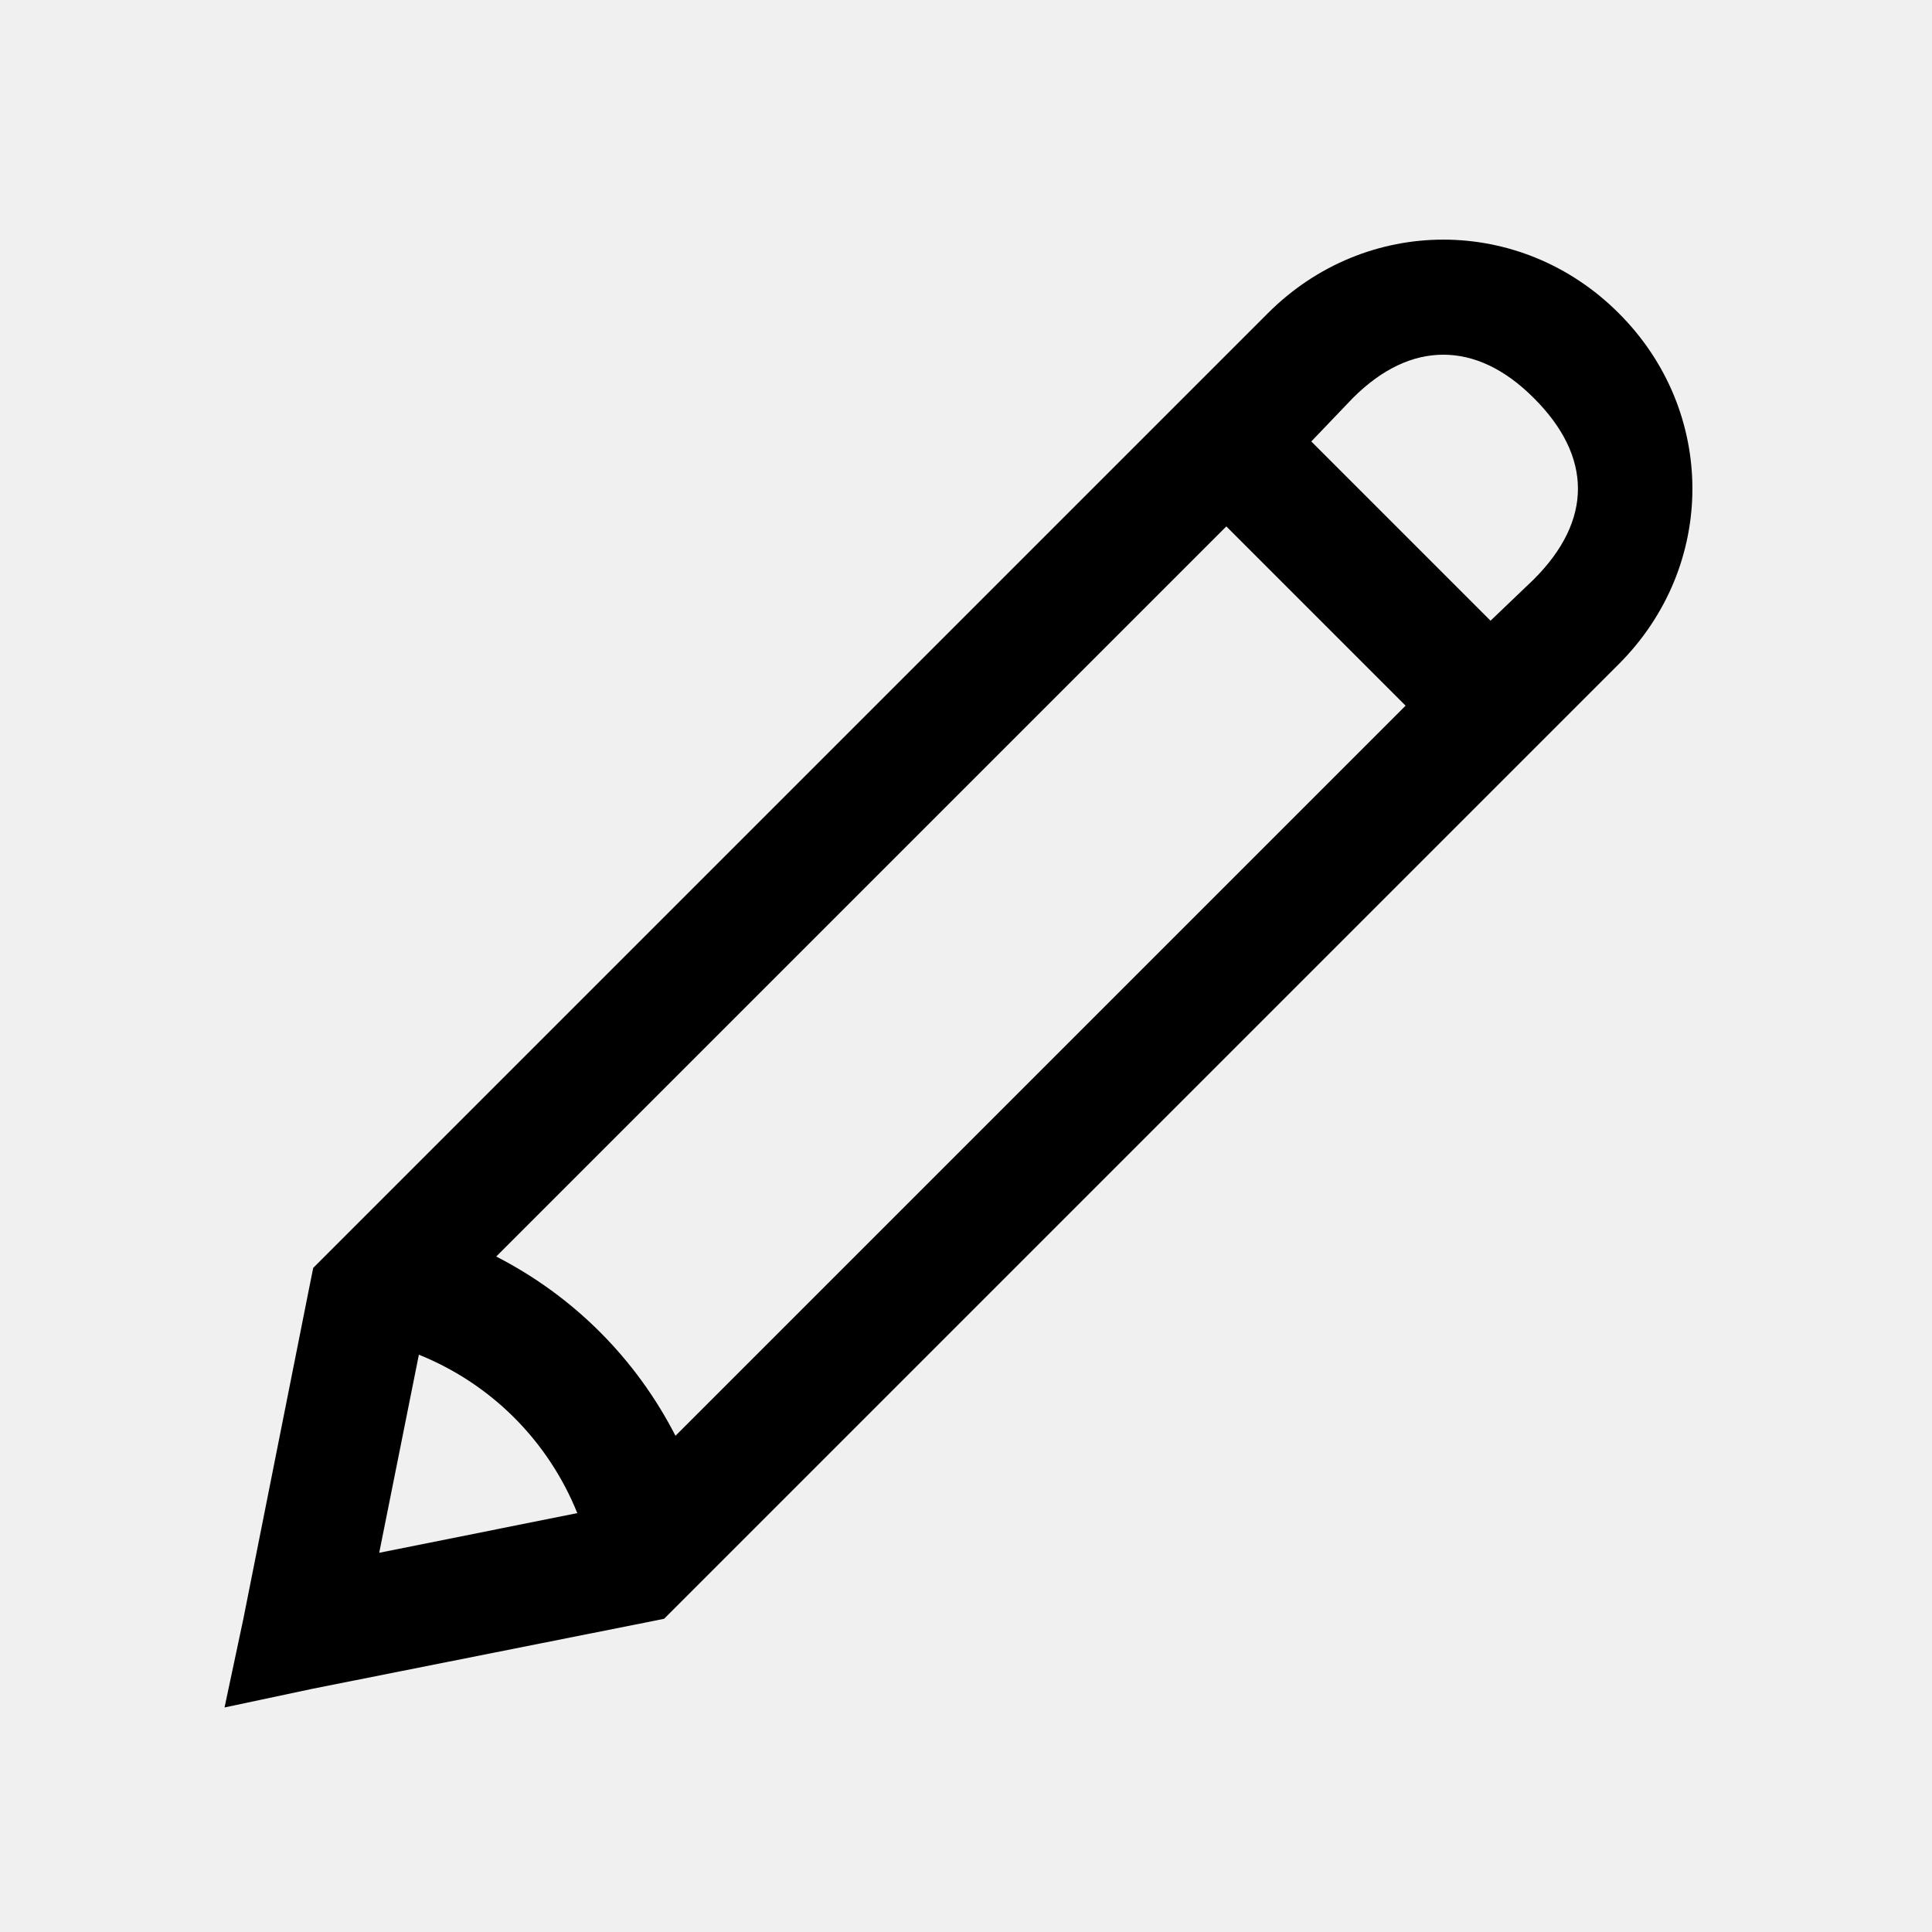
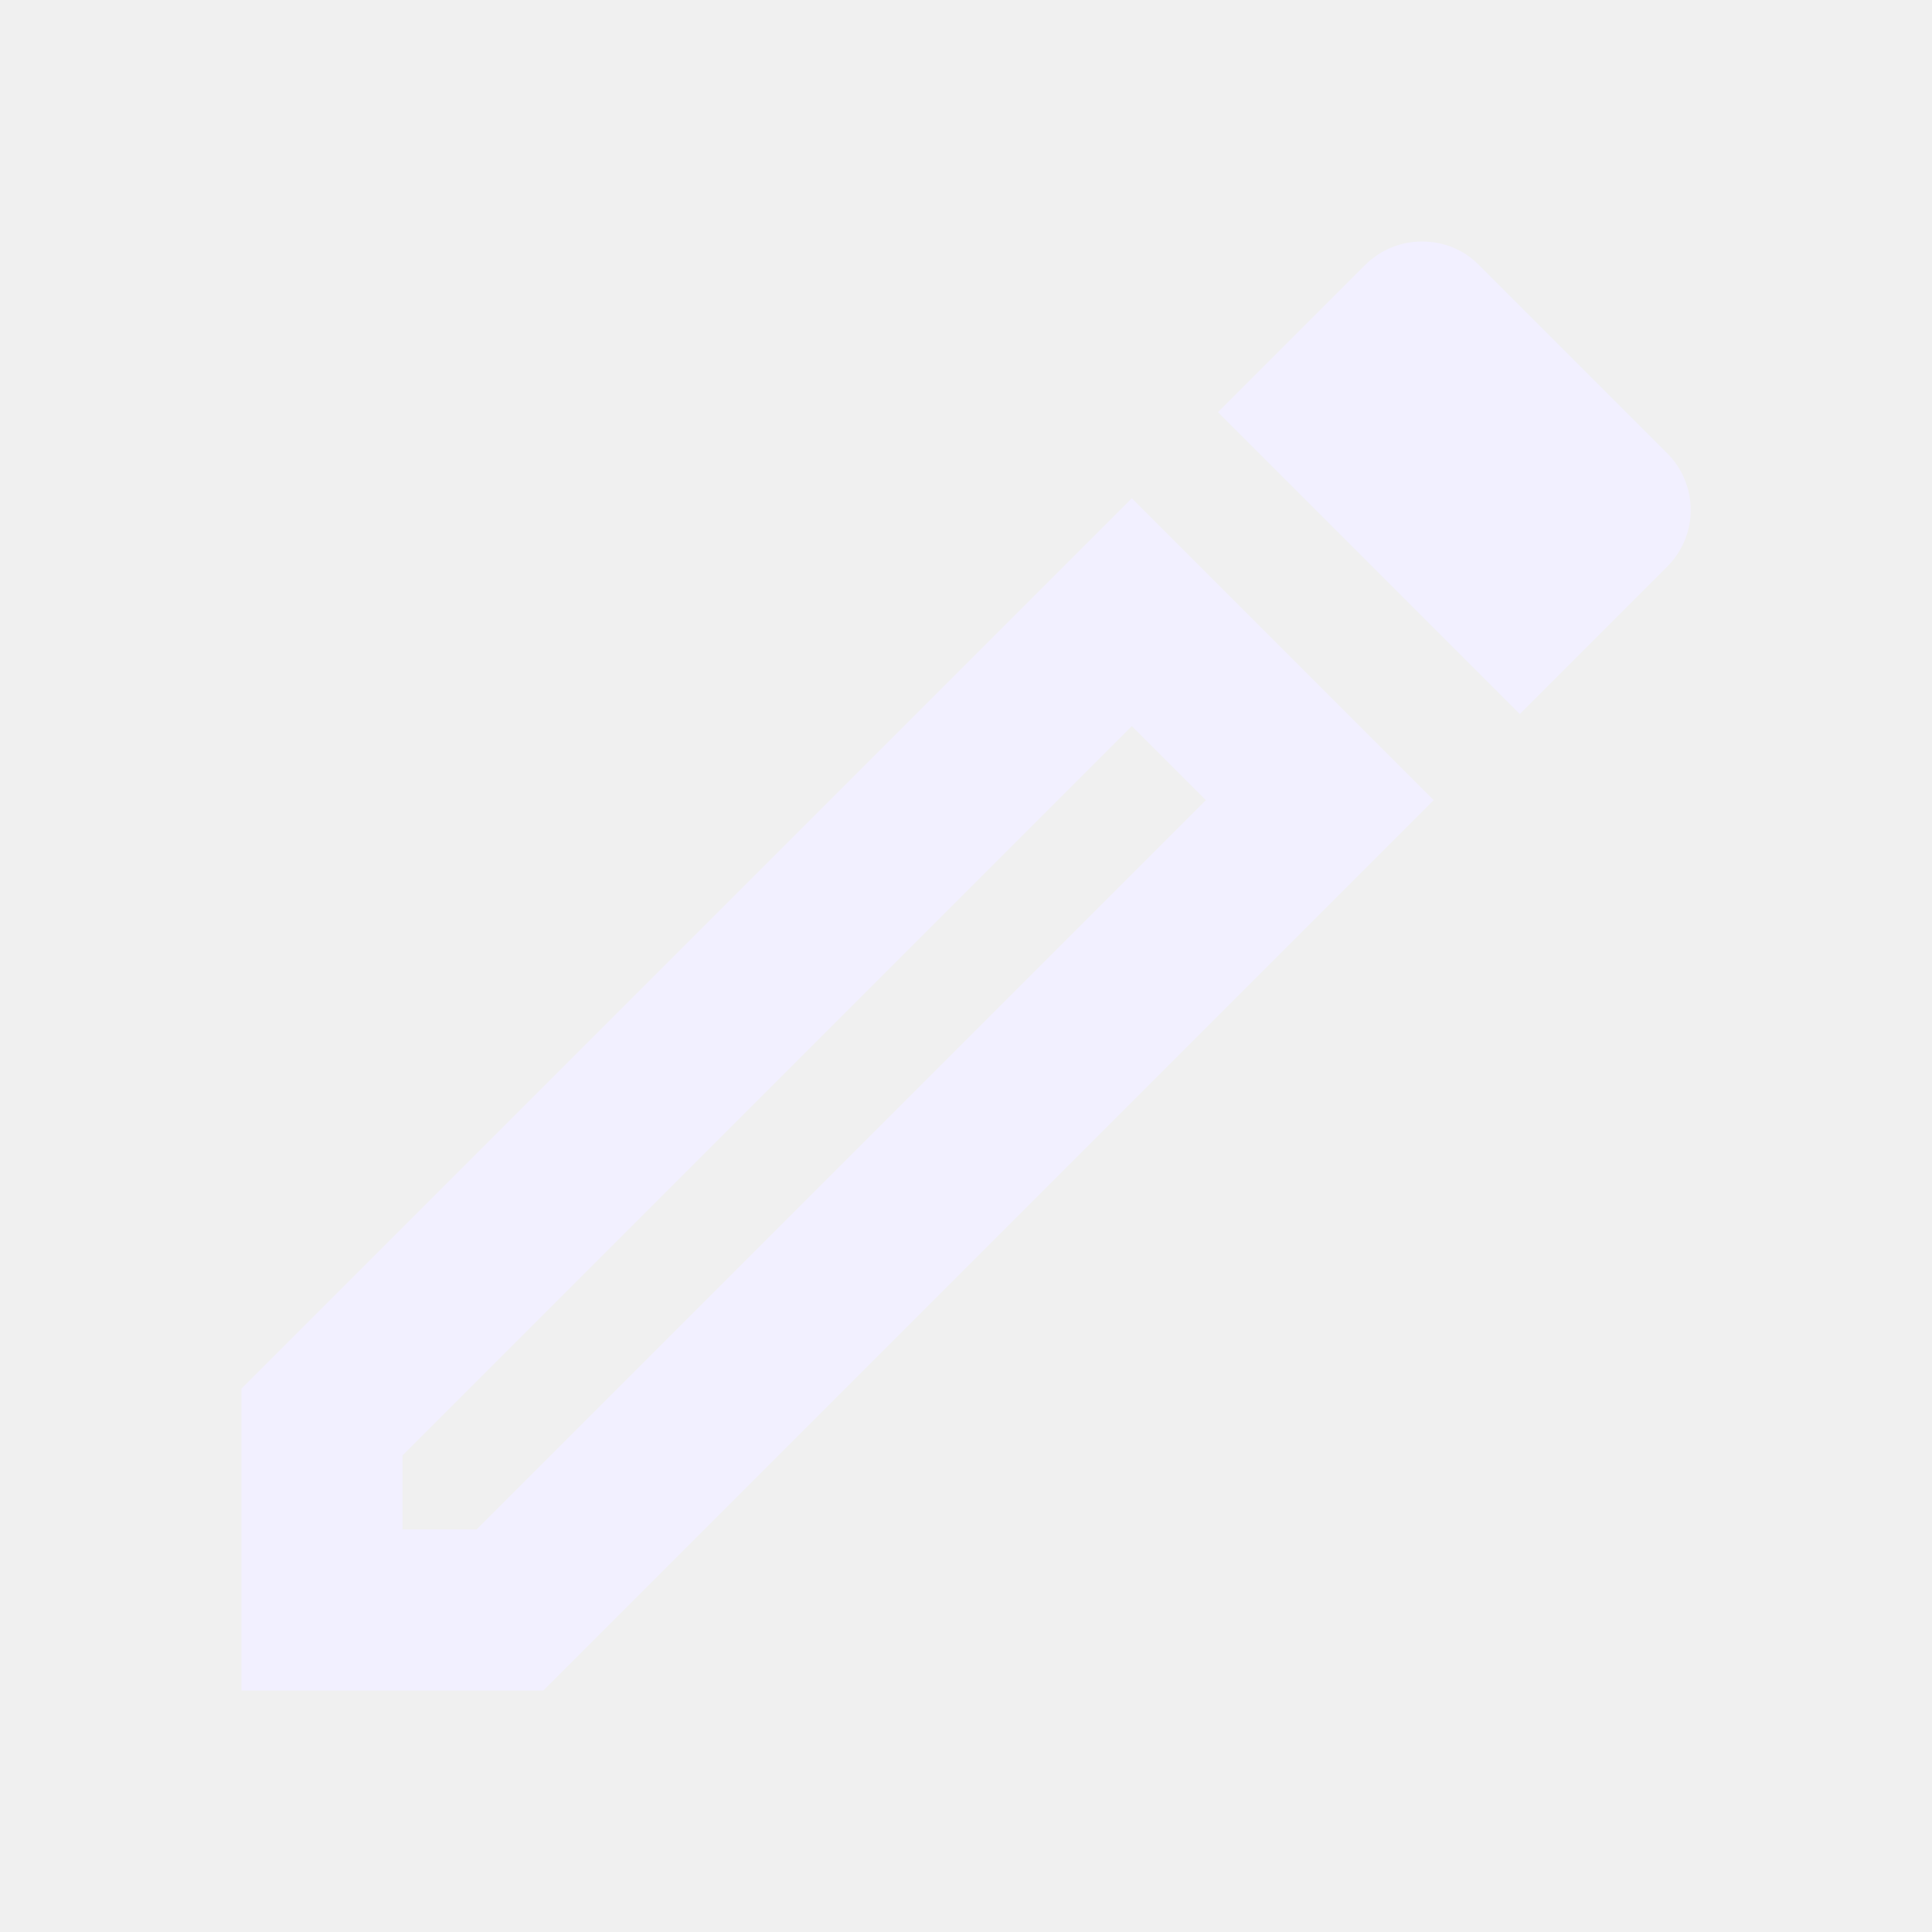
- <svg xmlns="http://www.w3.org/2000/svg" viewBox="0 0 32 32">
-   <path d="M 23.906 3.969 C 22.859 3.969 21.812 4.375 21 5.188 L 5.188 21 L 5.125 21.312 L 4.031 26.812 L 3.719 28.281 L 5.188 27.969 L 10.688 26.875 L 11 26.812 L 26.812 11 C 28.438 9.375 28.438 6.812 26.812 5.188 C 26 4.375 24.953 3.969 23.906 3.969 Z M 23.906 5.875 C 24.41 5.875 24.918 6.105 25.406 6.594 C 26.379 7.566 26.379 8.621 25.406 9.594 L 24.688 10.281 L 21.719 7.312 L 22.406 6.594 C 22.895 6.105 23.402 5.875 23.906 5.875 Z M 20.312 8.719 L 23.281 11.688 L 11.188 23.781 C 10.531 22.5 9.5 21.469 8.219 20.812 Z M 6.938 22.438 C 8.137 22.922 9.078 23.863 9.562 25.062 L 6.281 25.719 Z" />
+ <svg xmlns="http://www.w3.org/2000/svg" width="24" height="24" viewBox="0 0 24 24" fill="none">
+   <g clip-path="url(#clip0_11_584)">
+     <path d="M14.06 9.02L14.98 9.94L5.92 19H5V18.08L14.06 9.02ZM17.66 3C17.41 3 17.15 3.1 16.96 3.29L15.13 5.12L18.88 8.87L20.71 7.04C21.1 6.65 21.1 6.02 20.71 5.63L18.37 3.29C18.17 3.09 17.92 3 17.66 3ZM14.06 6.19L3 17.25V21H6.75L17.81 9.94L14.06 6.19Z" fill="#F2F0FF" />
+   </g>
+   <defs>
+     <clipPath id="clip0_11_584">
+       <rect width="24" height="24" fill="white" />
+     </clipPath>
+   </defs>
</svg>
